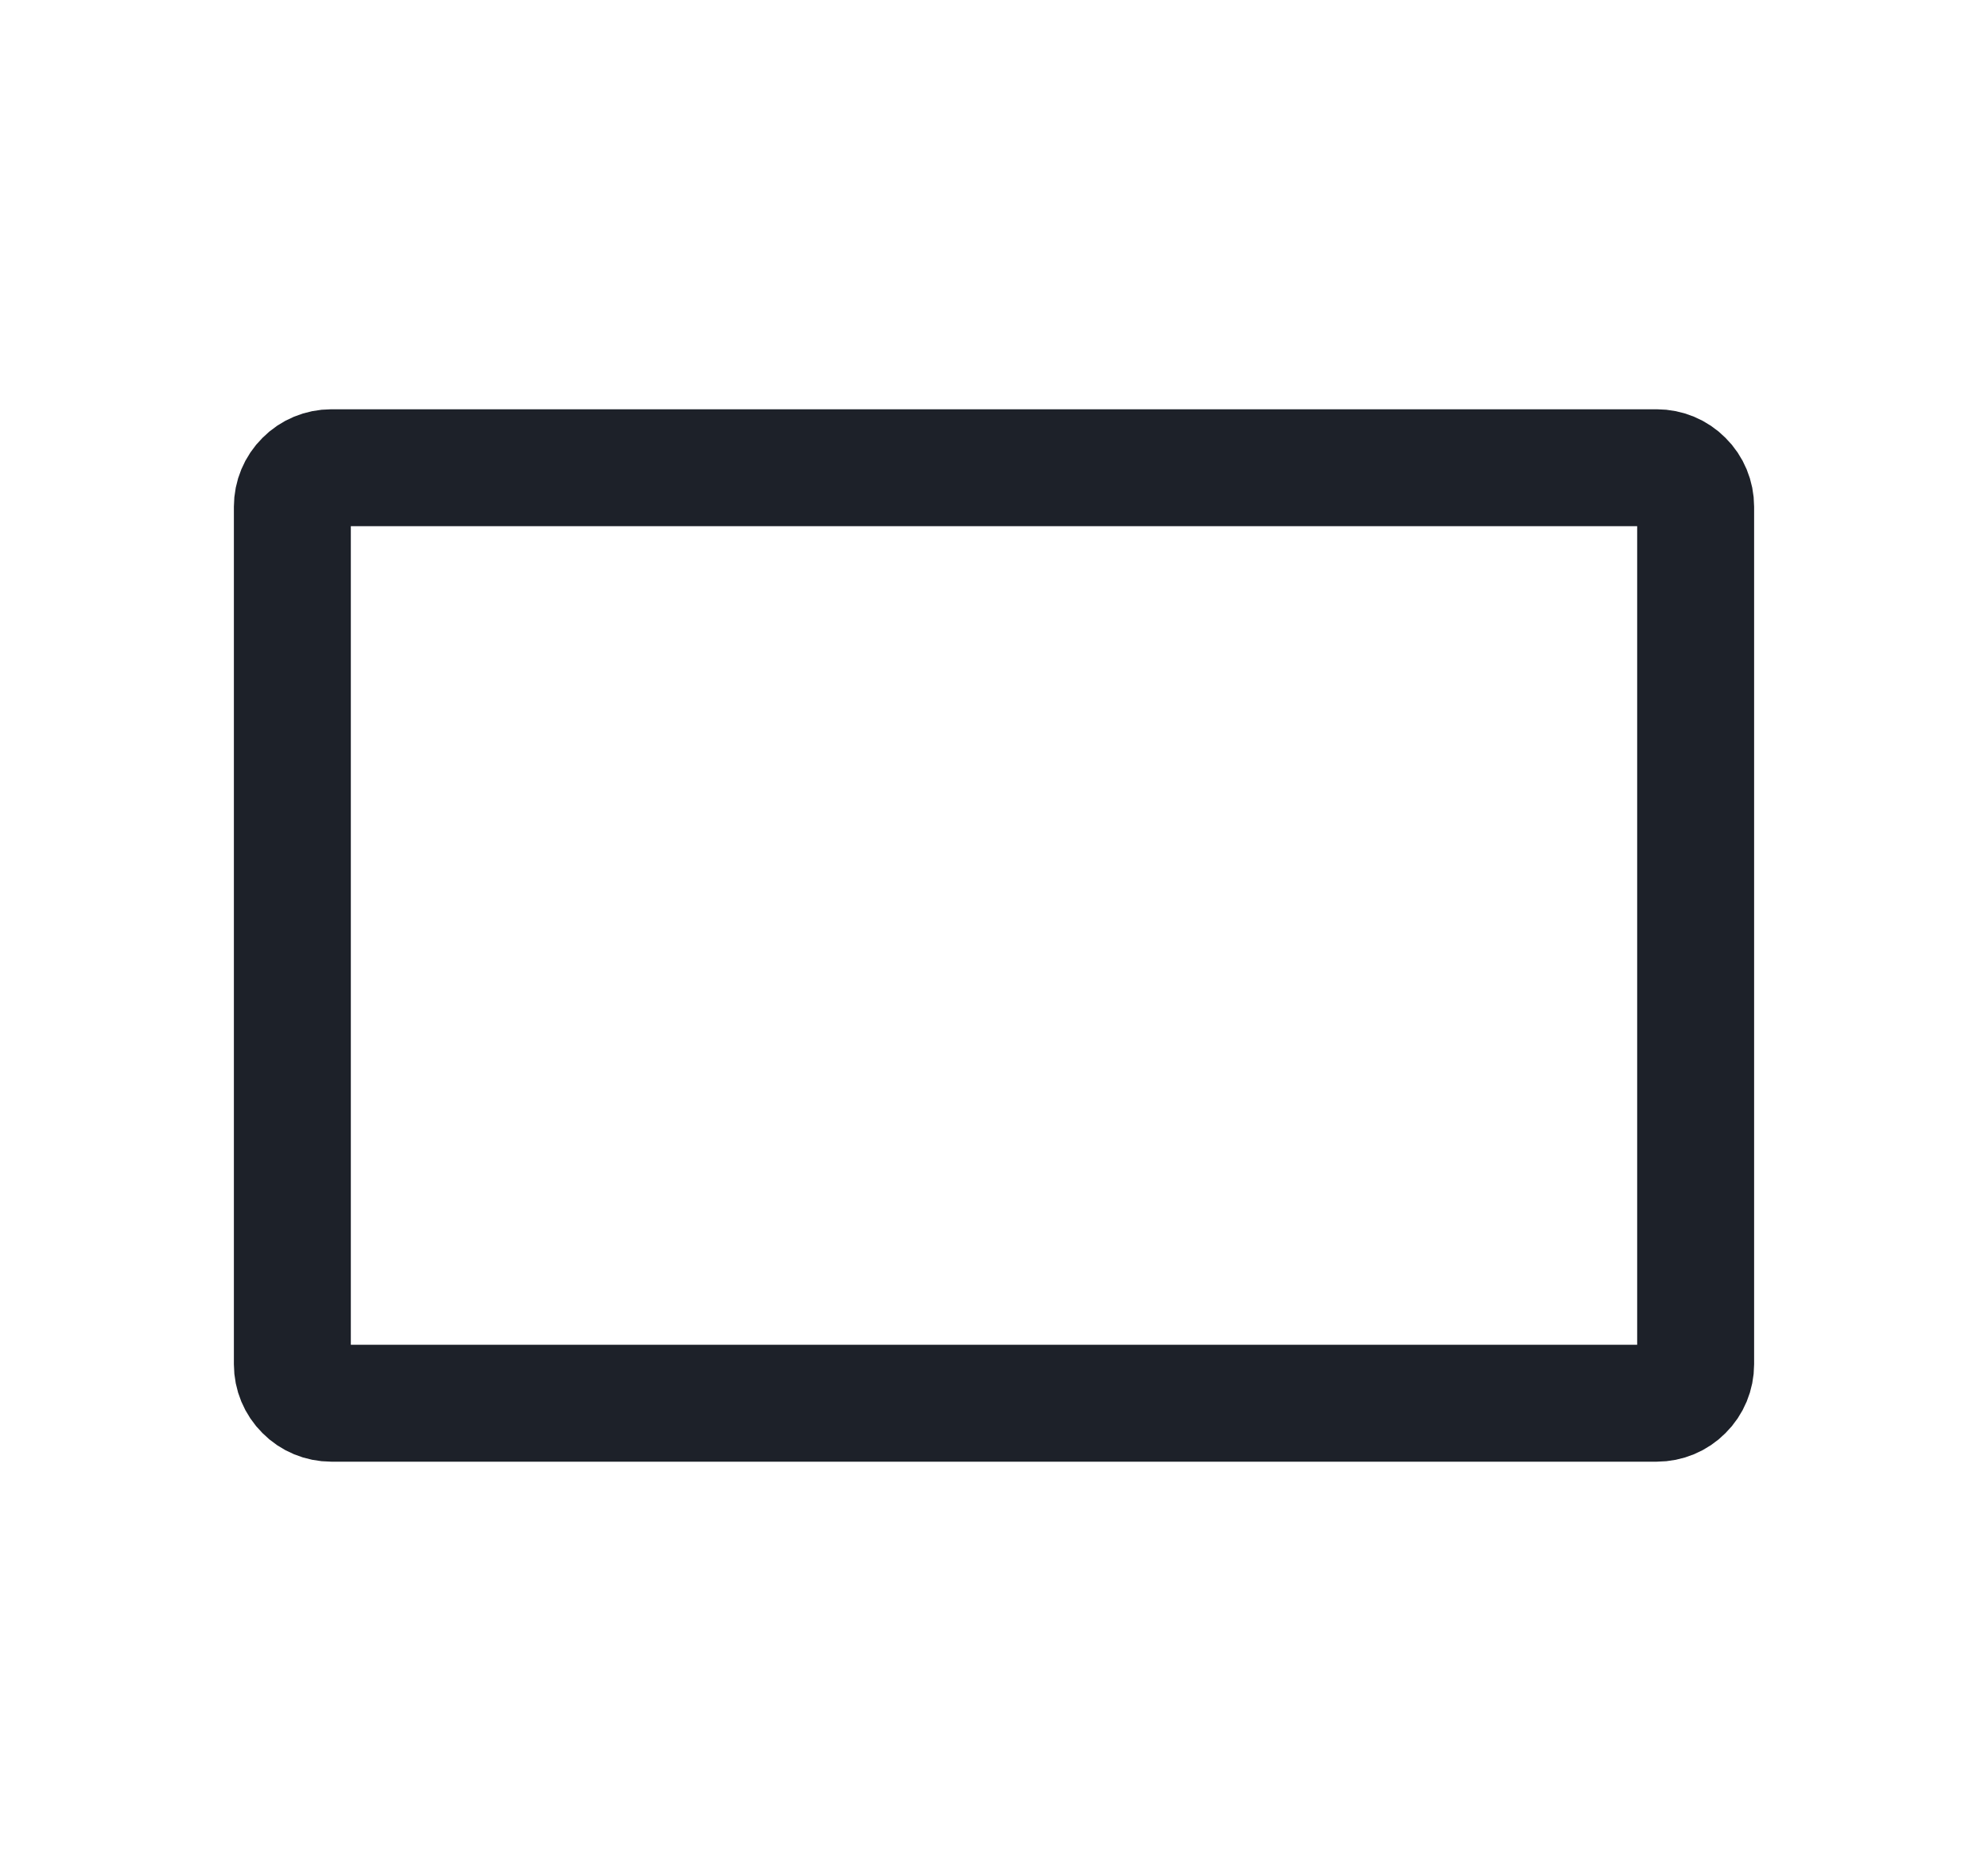
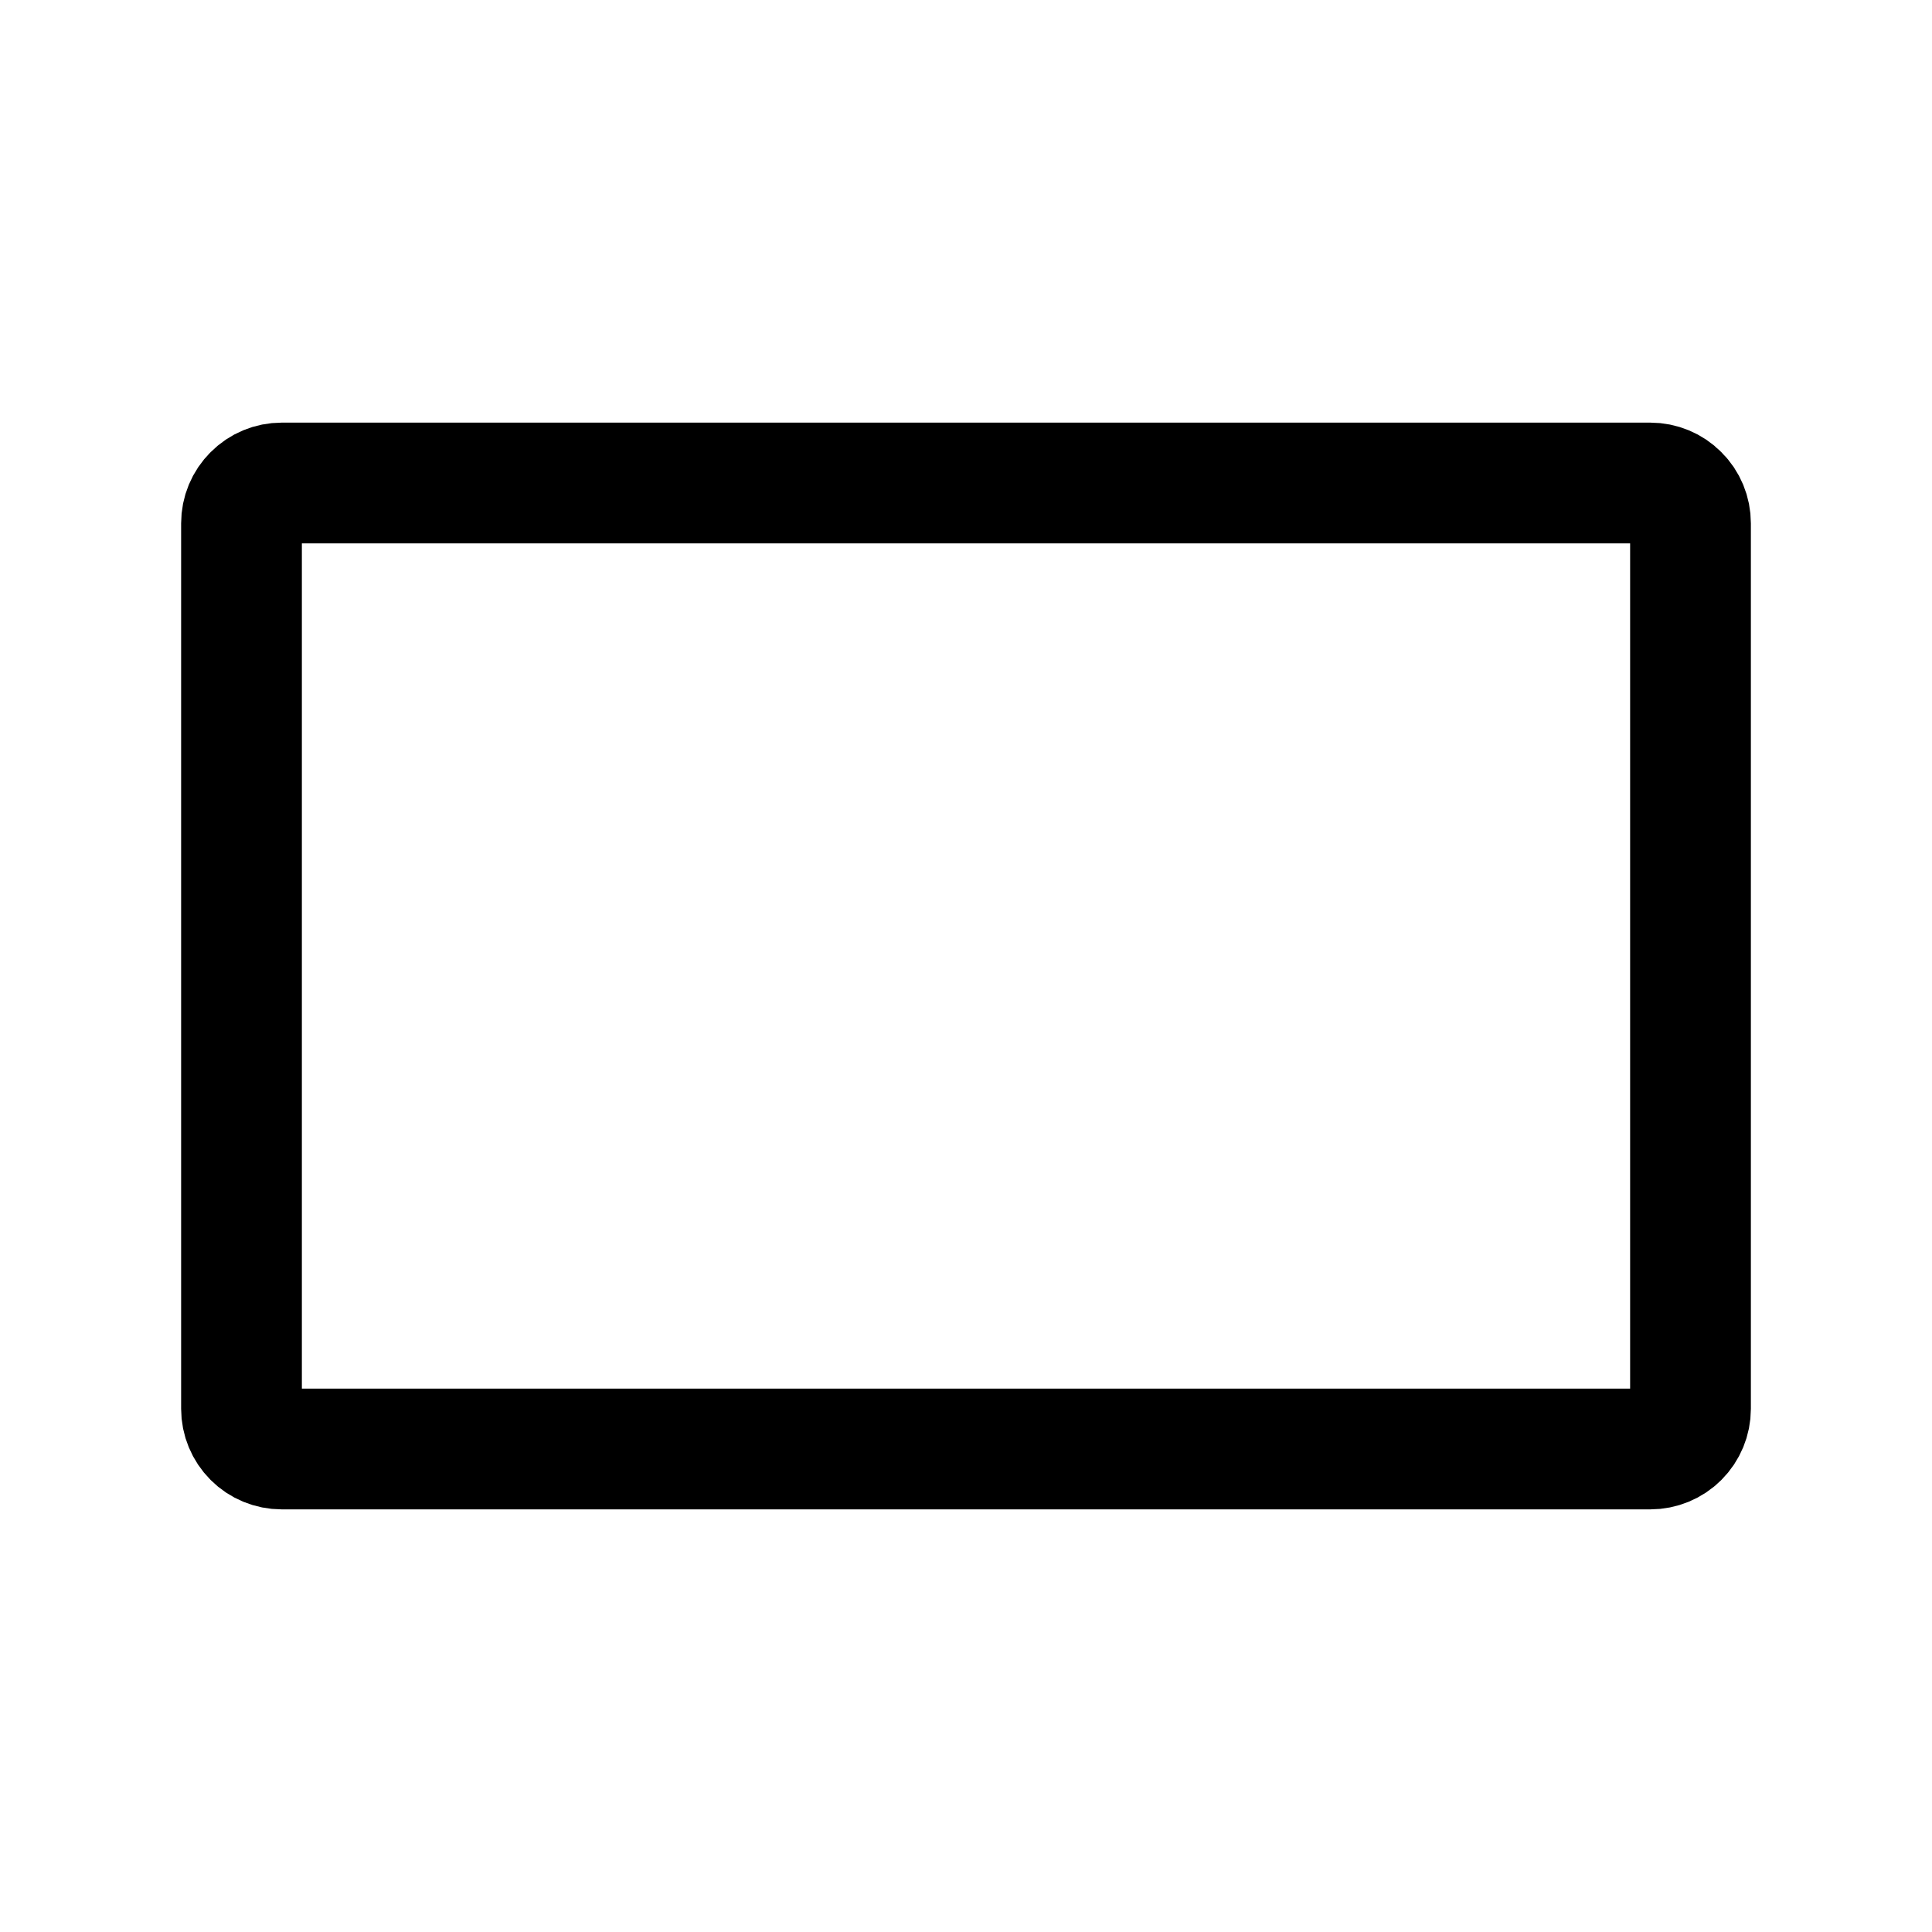
- <svg xmlns="http://www.w3.org/2000/svg" width="17" height="16" viewBox="0 0 17 16" fill="none">
-   <path d="M2.833 12H14.167C14.255 12 14.34 11.965 14.402 11.902C14.465 11.84 14.5 11.755 14.5 11.667V4.333C14.5 4.245 14.465 4.16 14.402 4.098C14.34 4.035 14.255 4 14.167 4H2.833C2.745 4 2.66 4.035 2.598 4.098C2.535 4.16 2.5 4.245 2.5 4.333V11.667C2.5 11.755 2.535 11.84 2.598 11.902C2.66 11.965 2.745 12 2.833 12Z" stroke="#1D2129" />
+ <svg xmlns="http://www.w3.org/2000/svg" width="16" height="16" viewBox="0 0 16 16" fill="none">
+   <path d="M2.333 12H13.667C13.755 12 13.84 11.965 13.902 11.903C13.965 11.84 14 11.755 14 11.667V4.334C14 4.245 13.965 4.16 13.902 4.098C13.84 4.035 13.755 4 13.667 4H2.333C2.245 4 2.16 4.035 2.098 4.098C2.035 4.16 2 4.245 2 4.334V11.667C2 11.755 2.035 11.84 2.098 11.903C2.16 11.965 2.245 12 2.333 12Z" stroke="currentColor" />
</svg>
